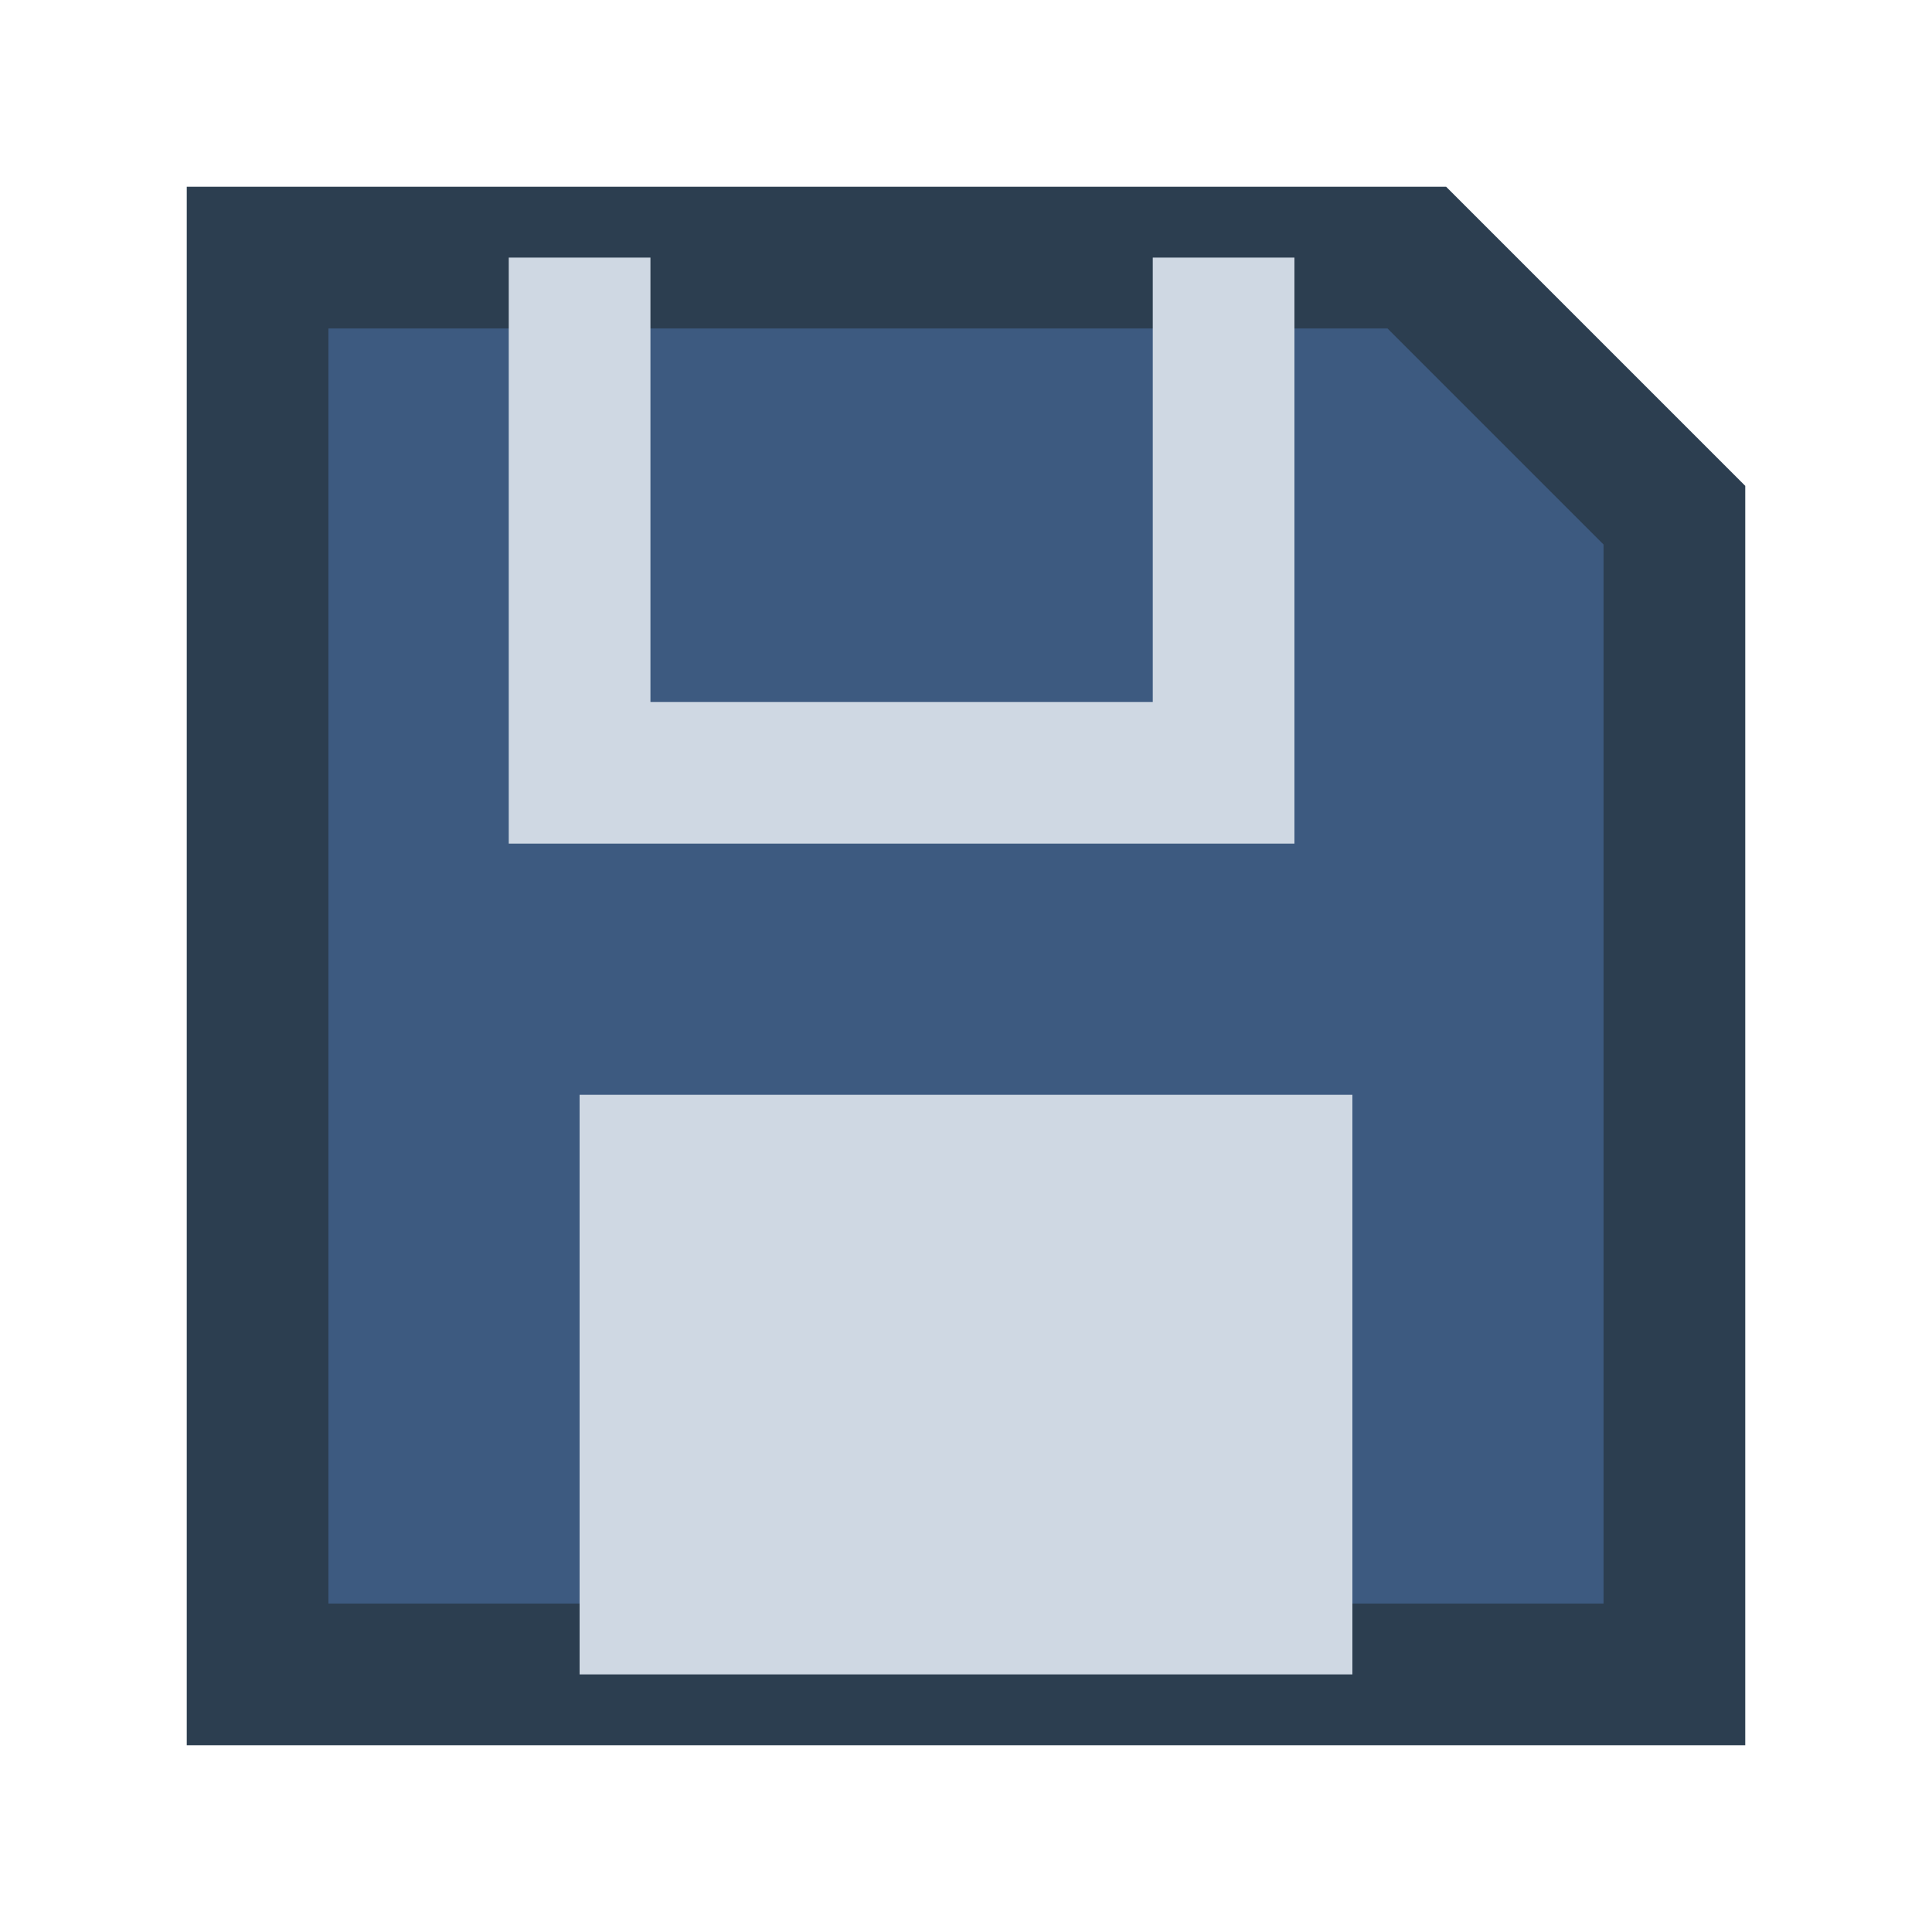
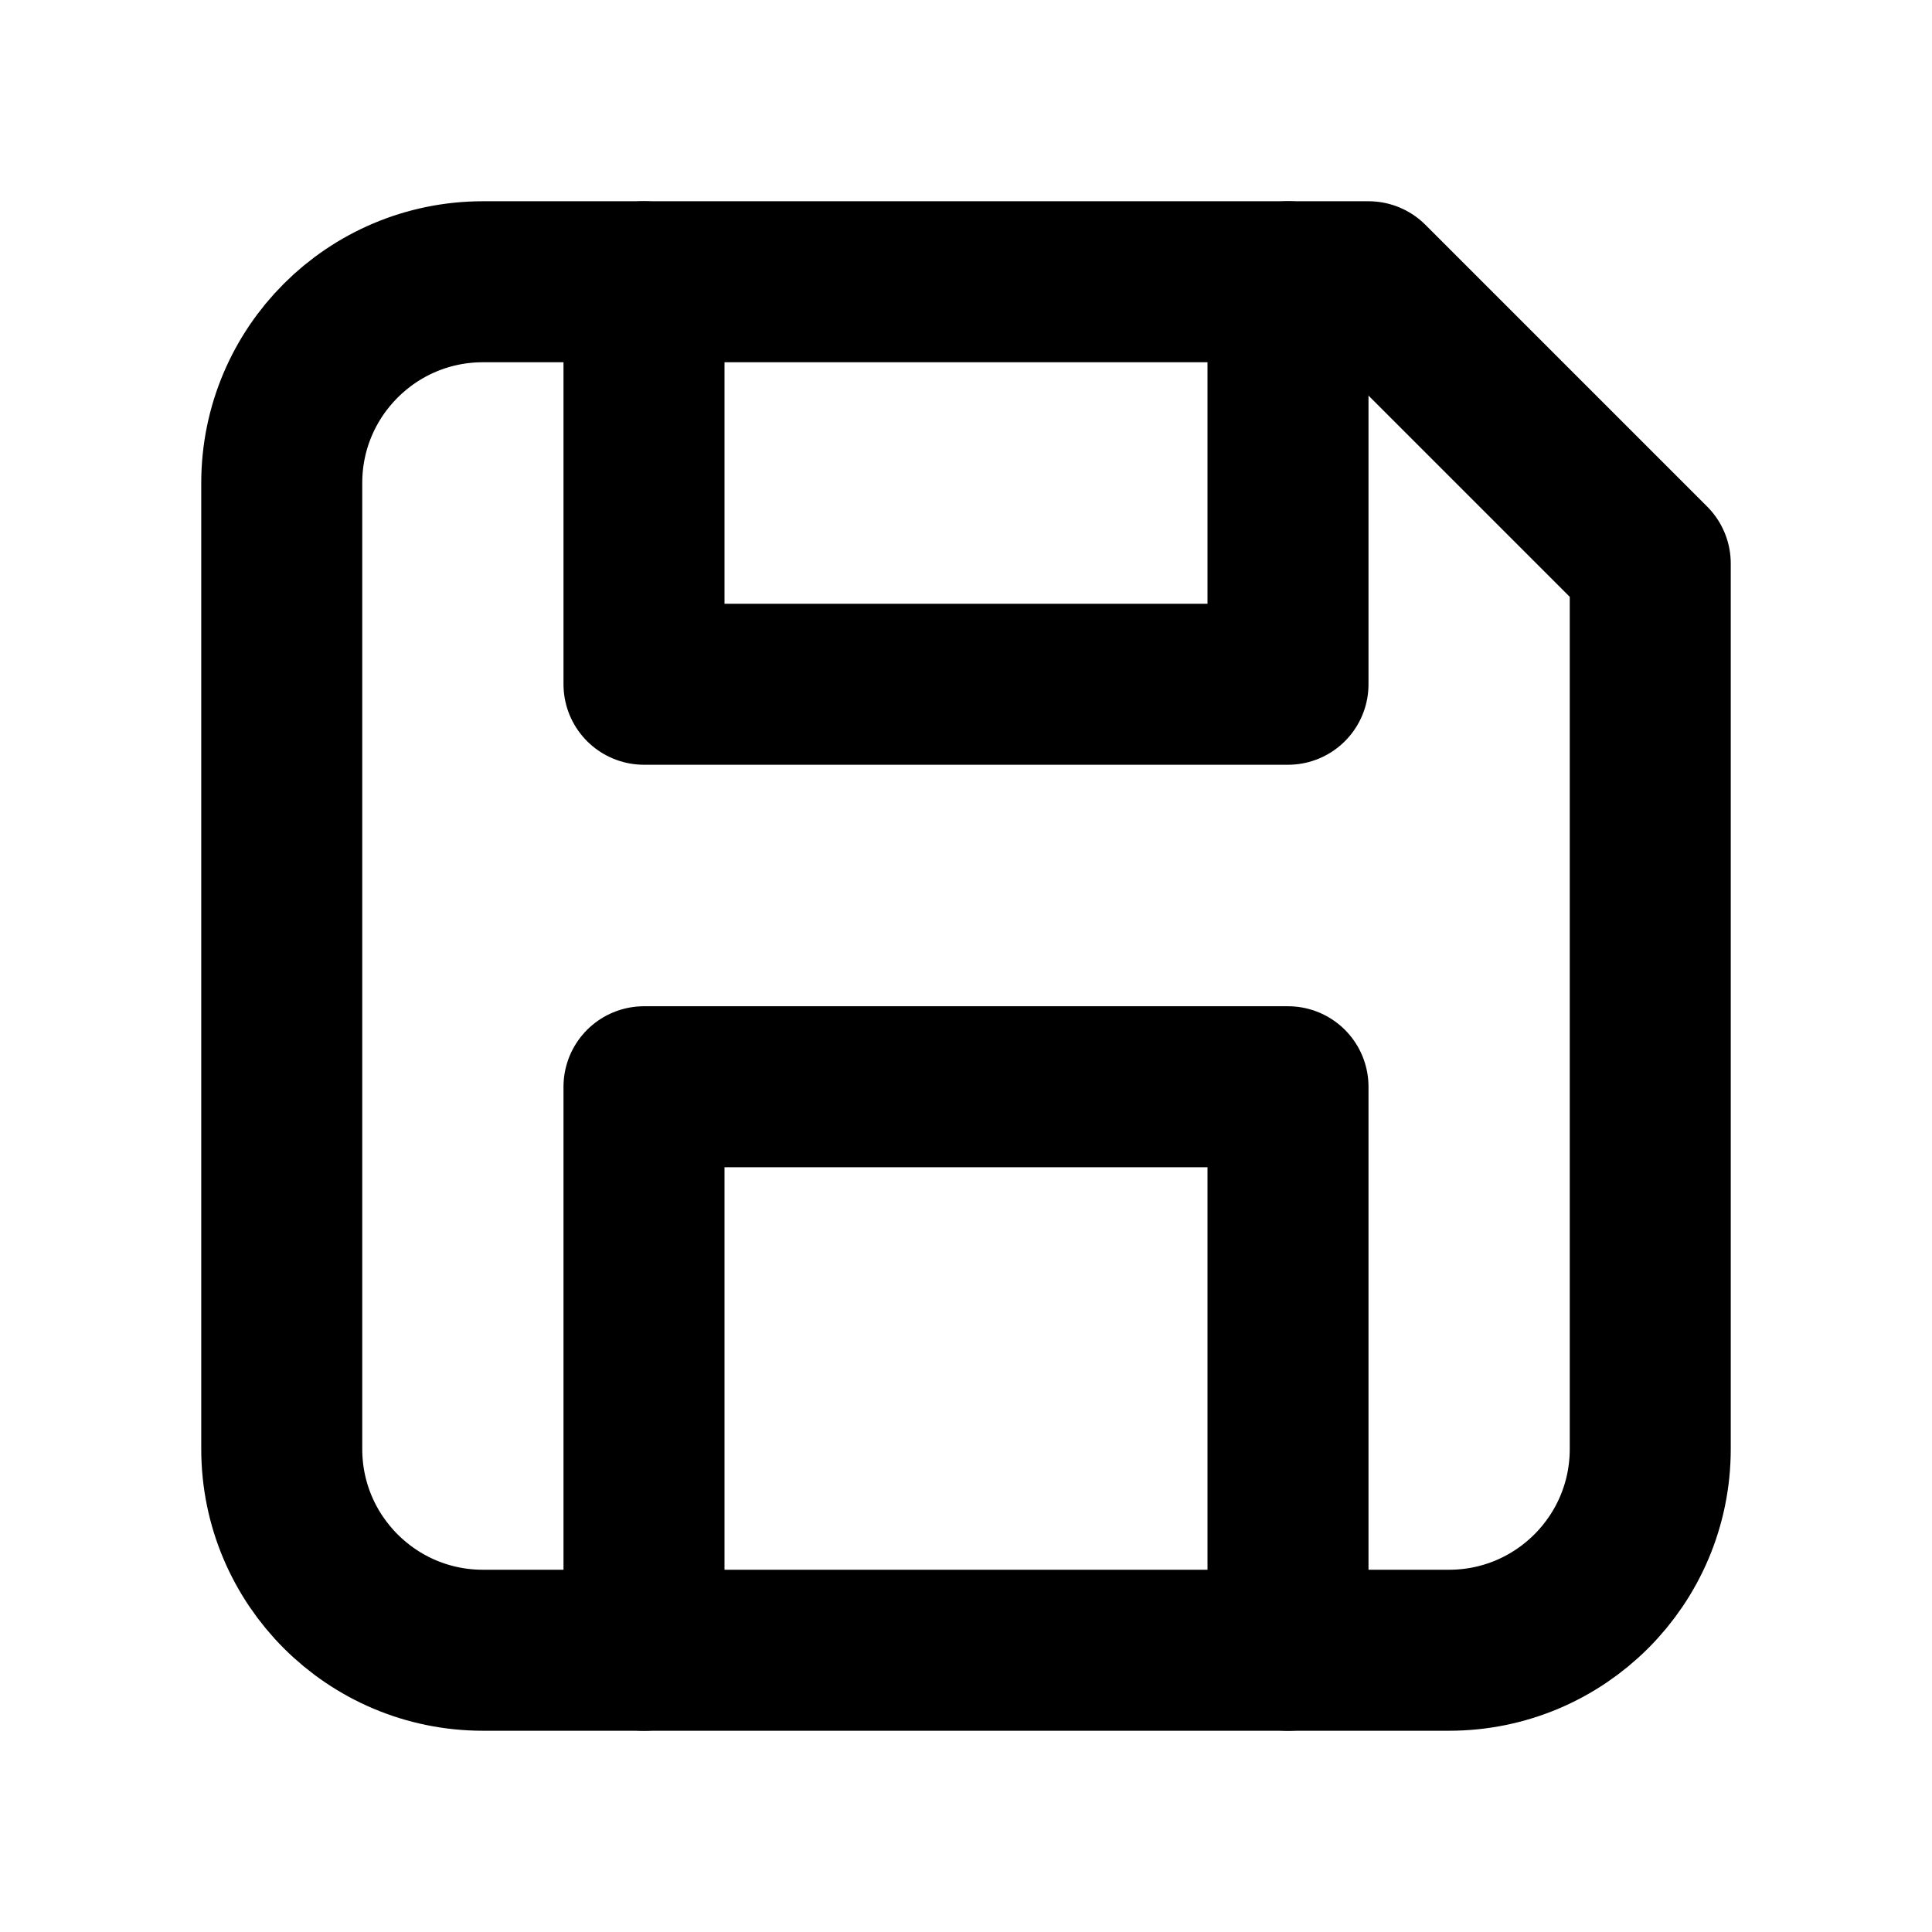
- <svg xmlns="http://www.w3.org/2000/svg" version="1.1" viewBox="0 0 15 15" fill="none">
-   <path d="M2 2h9l2 2v9H2z" fill="#3d5a80" stroke="#2c3e50" stroke-width="1.1" />
-   <path d="M4.5 2v4h5V2" stroke="#cfd8e3" stroke-width="1.1" />
-   <rect x="4.5" y="8.5" width="6" height="4.5" fill="#cfd8e3" />
+ <svg xmlns="http://www.w3.org/2000/svg" viewBox="0 0 24 24" fill="none" stroke="currentColor" stroke-width="2" stroke-linecap="round" stroke-linejoin="round">
+   <path d="M6 3.5h11l3.5 3.5v11a2.5 2.5 0 0 1-2.5 2.5H6A2.5 2.5 0 0 1 3.5 18V6A2.5 2.5 0 0 1 6 3.5Z" />
+   <path d="M8 3.5v5h8v-5M8 20.5v-7h8v7" />
</svg>
